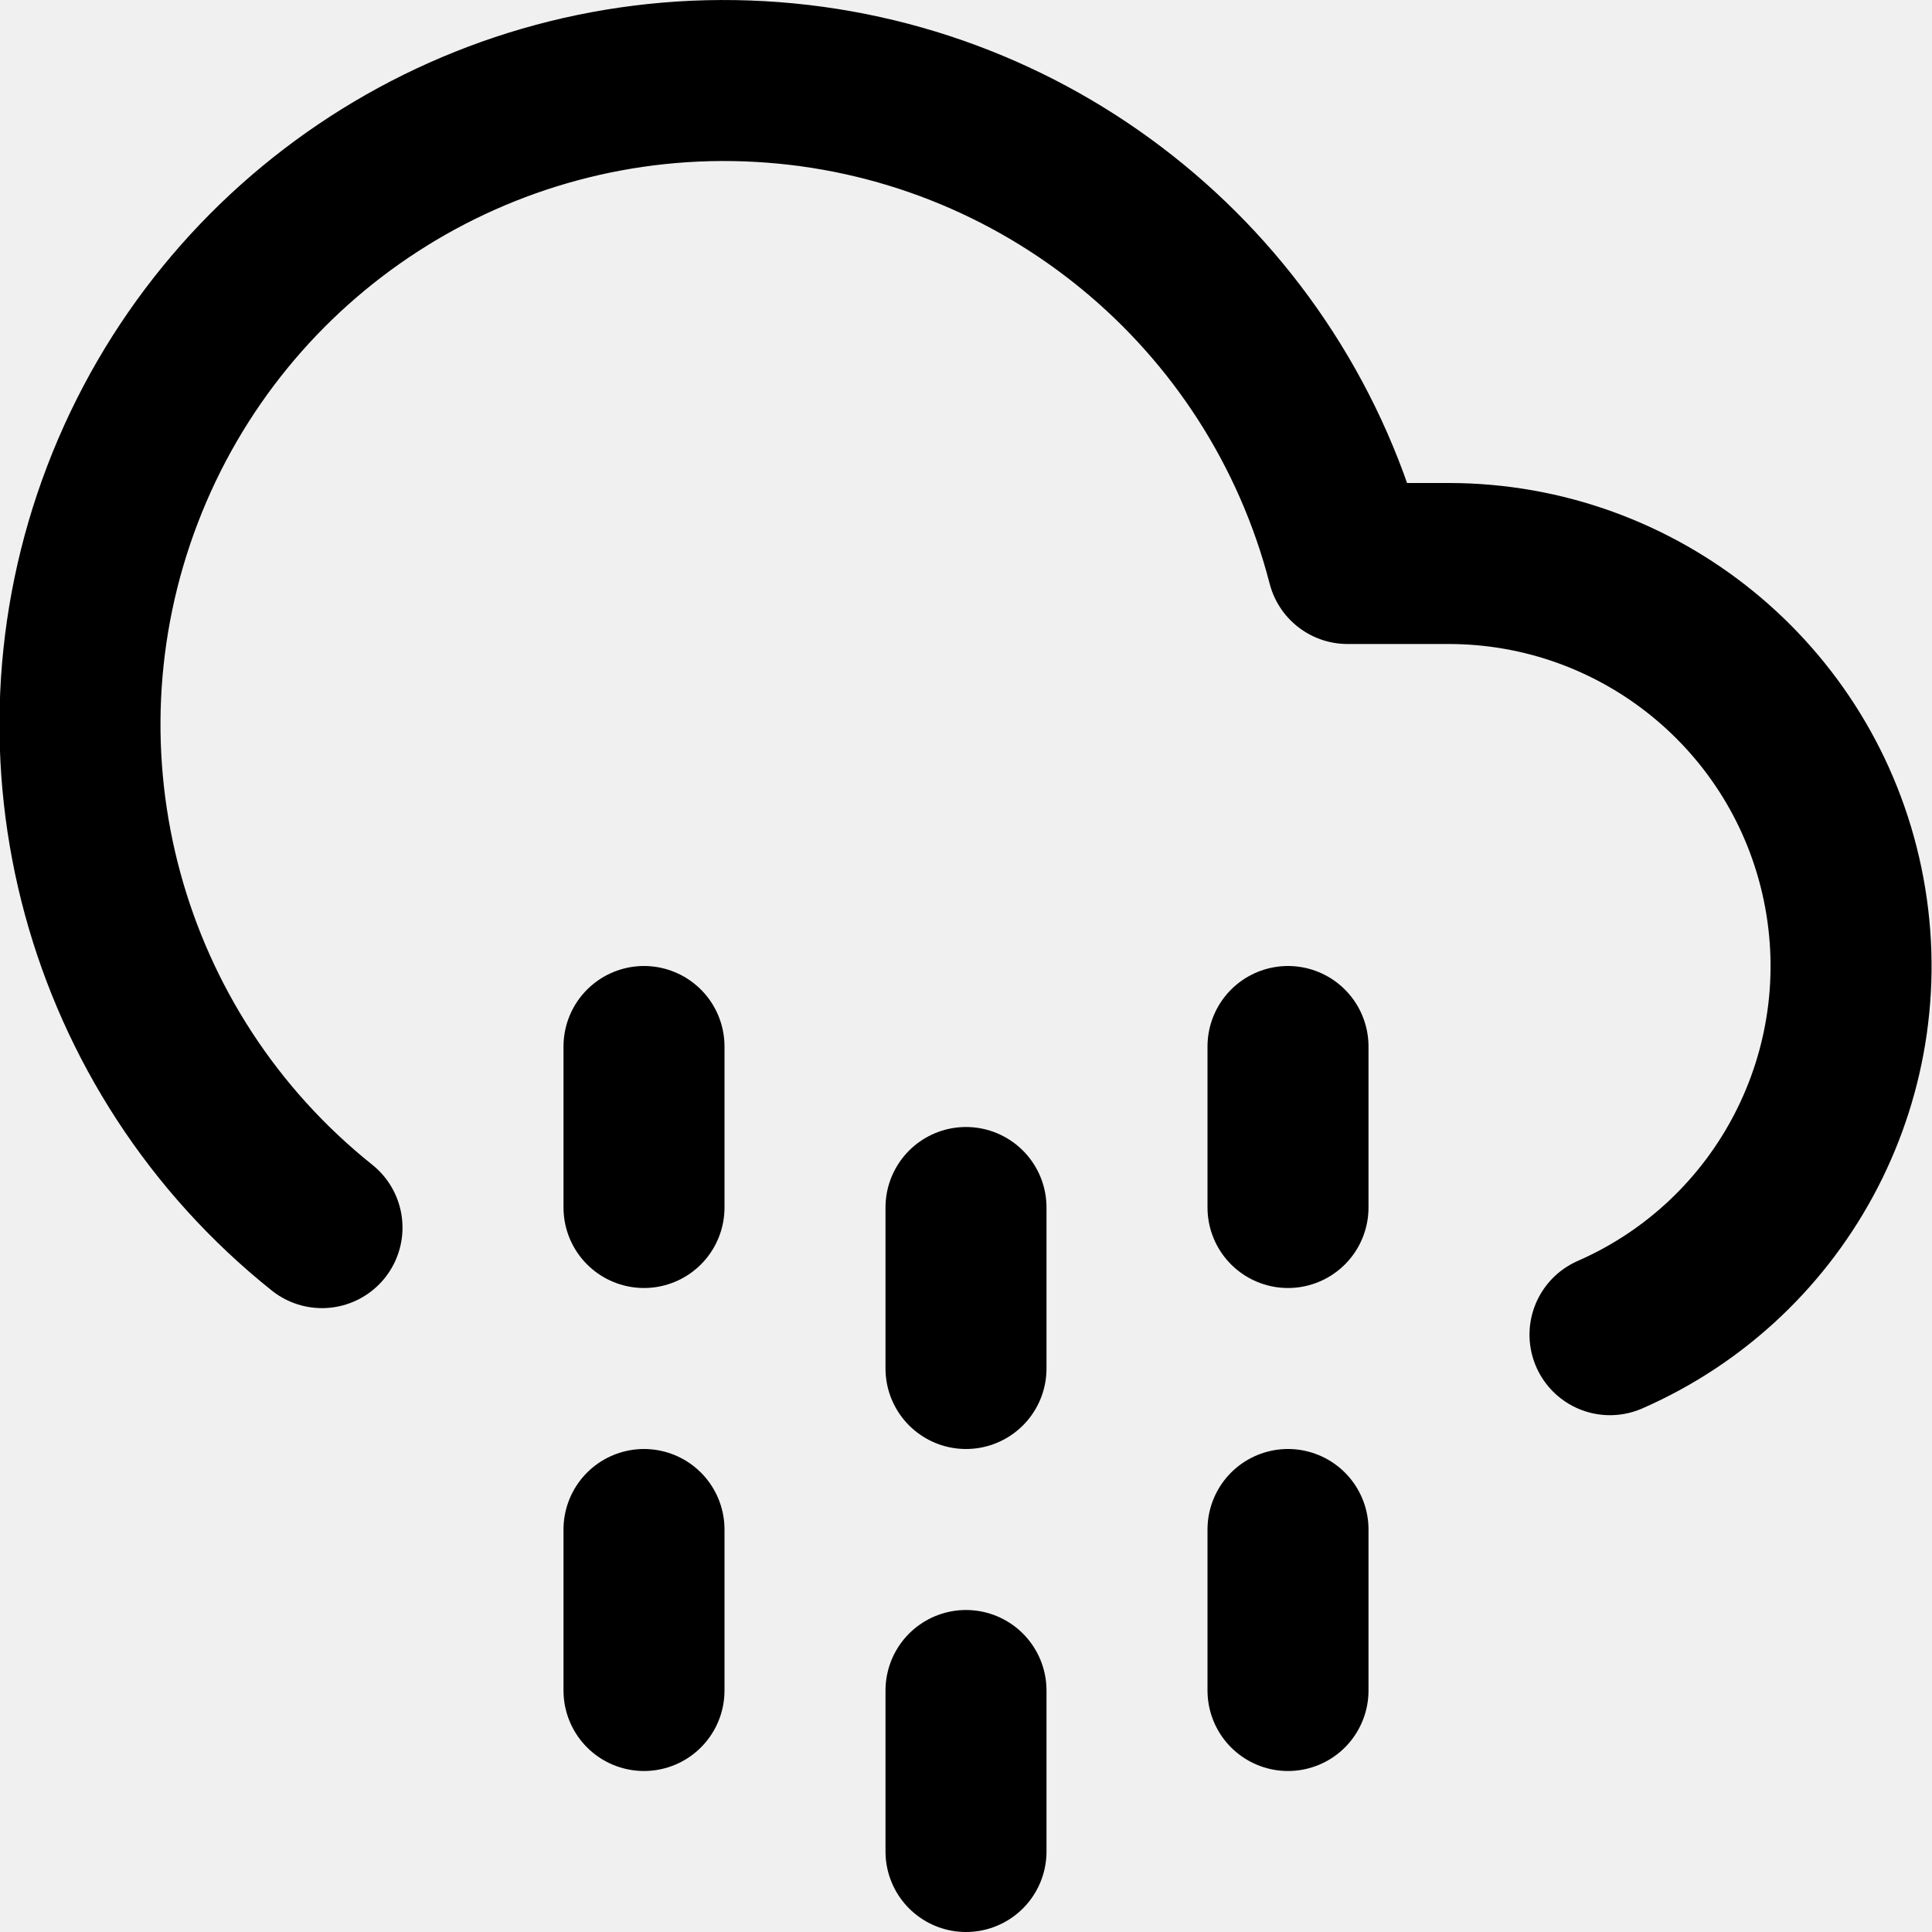
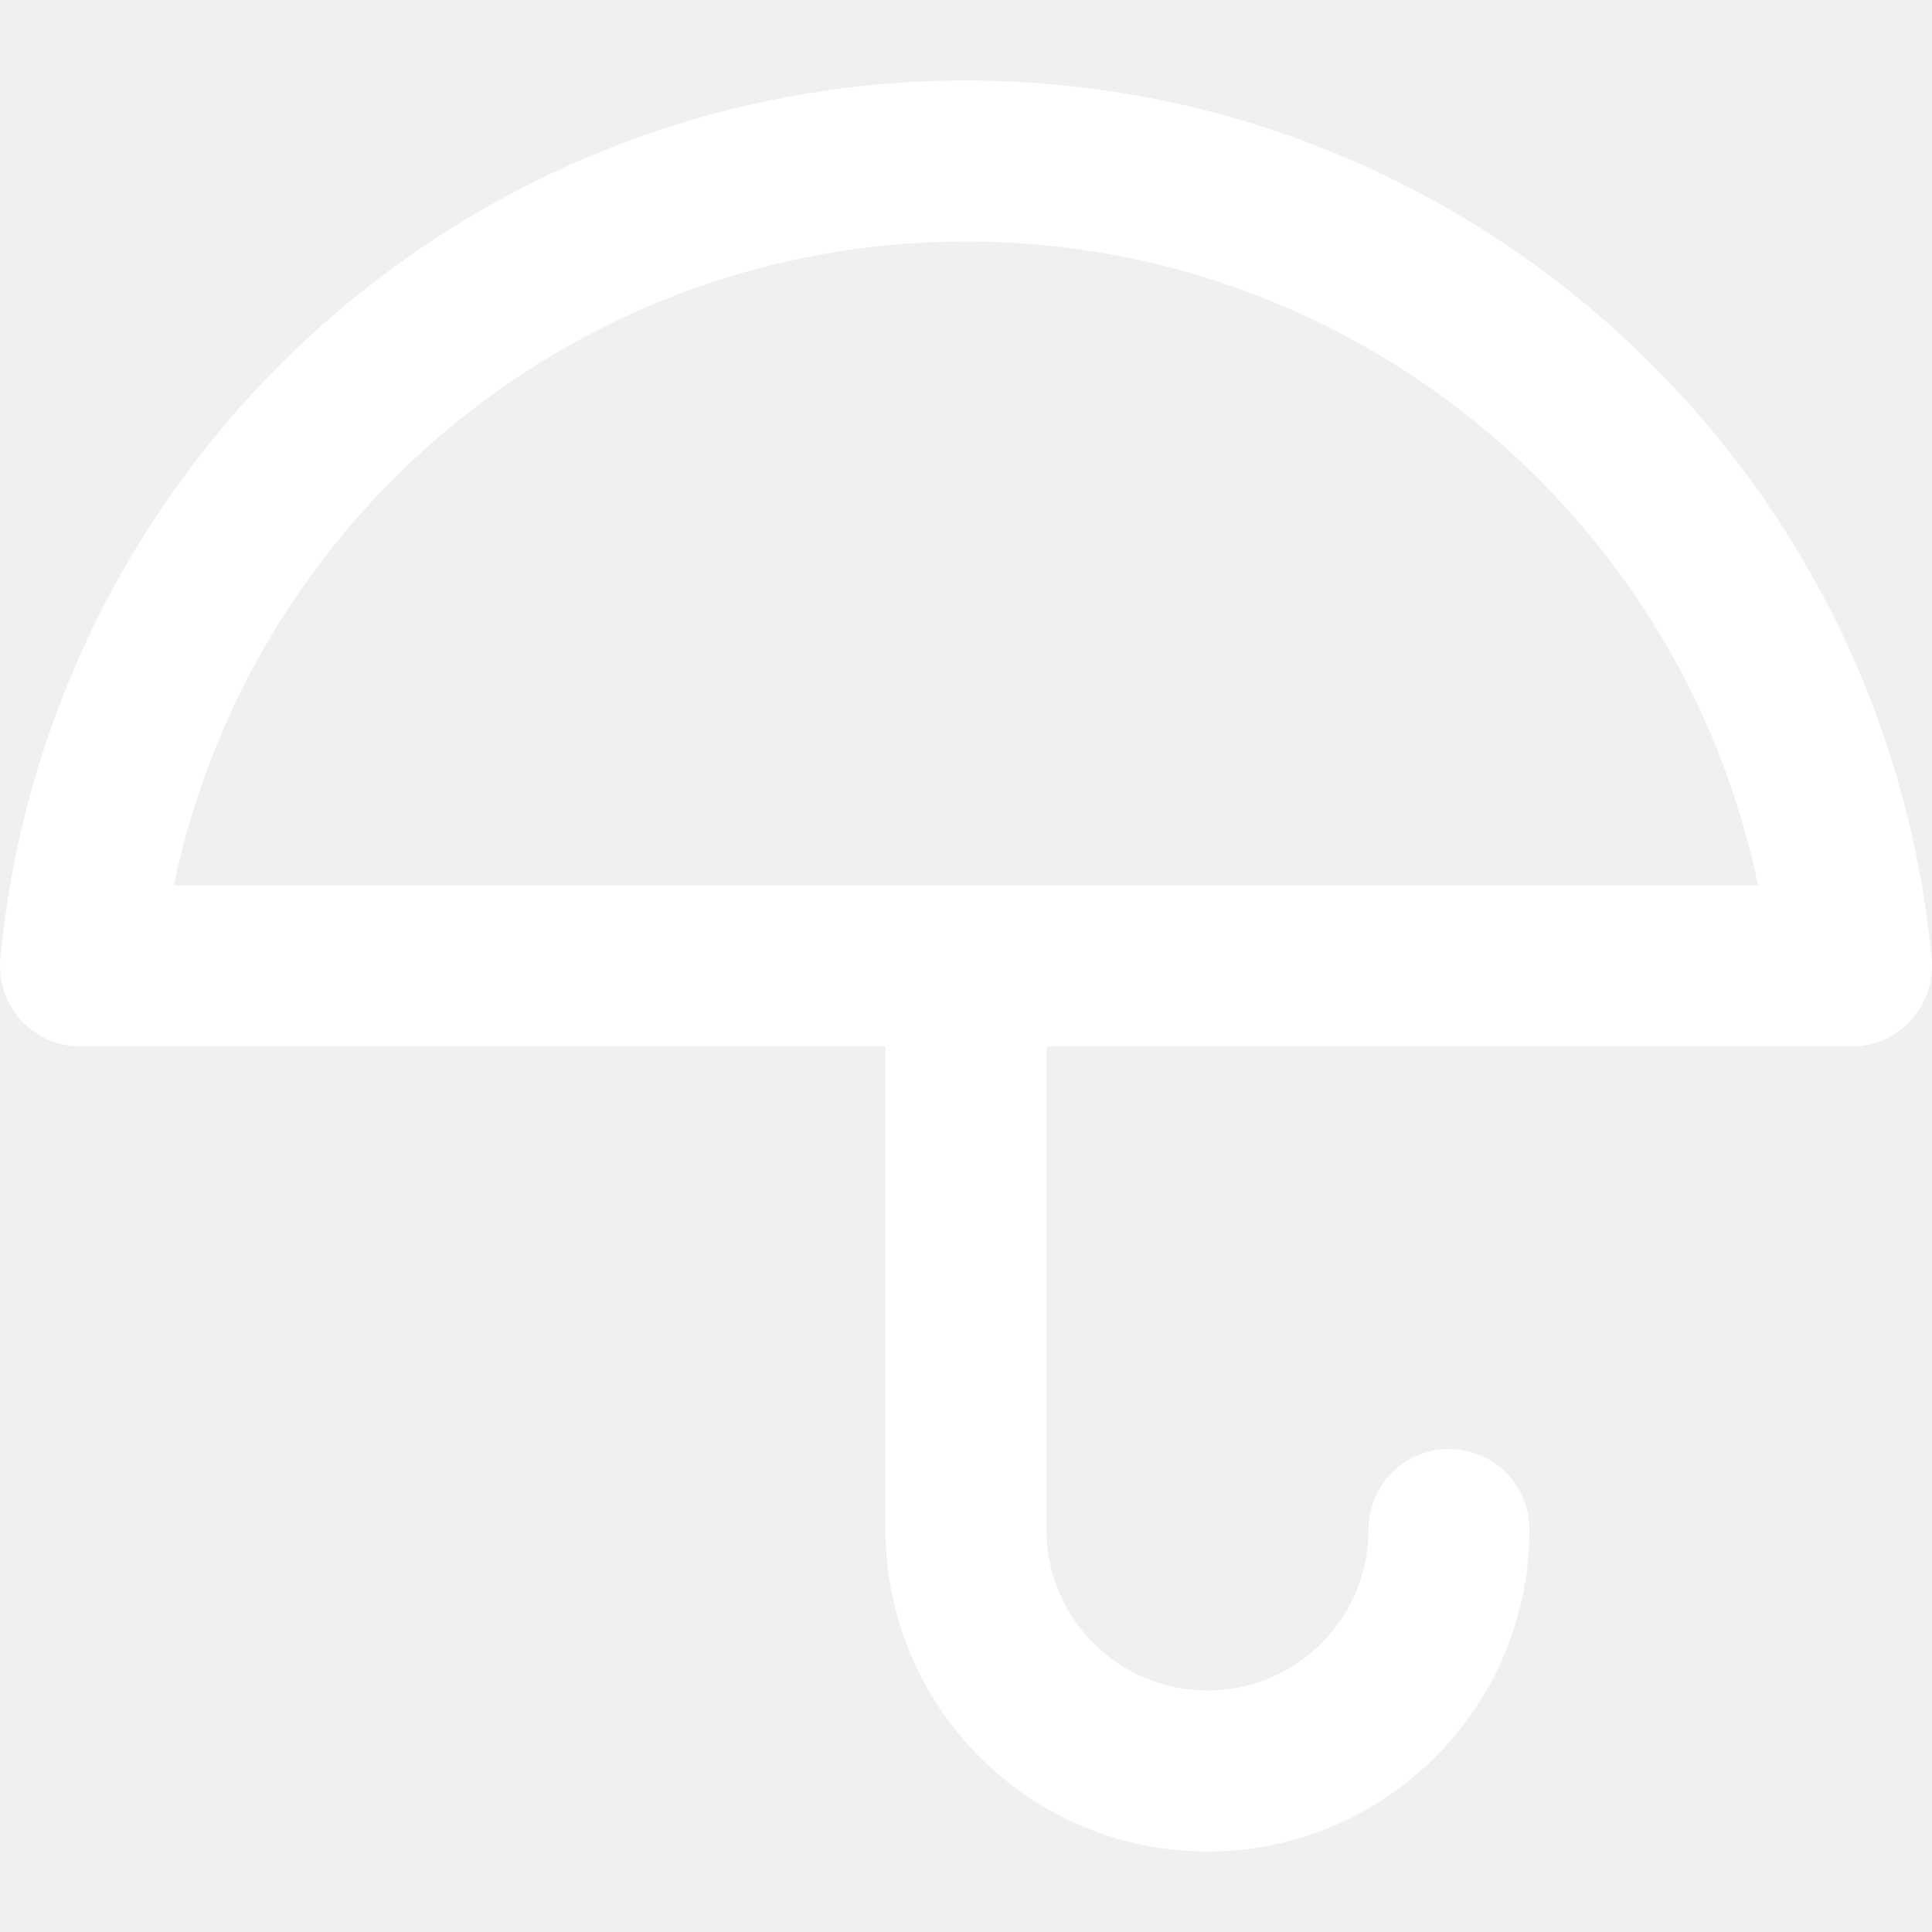
- <svg xmlns="http://www.w3.org/2000/svg" width="24" height="24" viewBox="0 0 24 24" fill="none" stroke="currentColor" stroke-width="2" stroke-linecap="round" stroke-linejoin="round" class="feather feather-cloud-drizzle">
-   <line x1="8" y1="19" x2="8" y2="21" />
-   <line x1="8" y1="13" x2="8" y2="15" />
-   <line x1="16" y1="19" x2="16" y2="21" />
-   <line x1="16" y1="13" x2="16" y2="15" />
-   <line x1="12" y1="21" x2="12" y2="23" />
-   <line x1="12" y1="15" x2="12" y2="17" />
-   <path d="M20 16.58A5 5 0 0 0 18 7h-1.26A8 8 0 1 0 4 15.25" />
+ <svg xmlns="http://www.w3.org/2000/svg" width="24" height="24" viewBox="0 0 24 24" fill="none" stroke="white" stroke-width="2" stroke-linecap="round" stroke-linejoin="round" class="feather feather-umbrella">
+   <path d="M23 12a11.05 11.05 0 0 0-22 0zm-5 7a3 3 0 0 1-6 0v-7" />
</svg>
